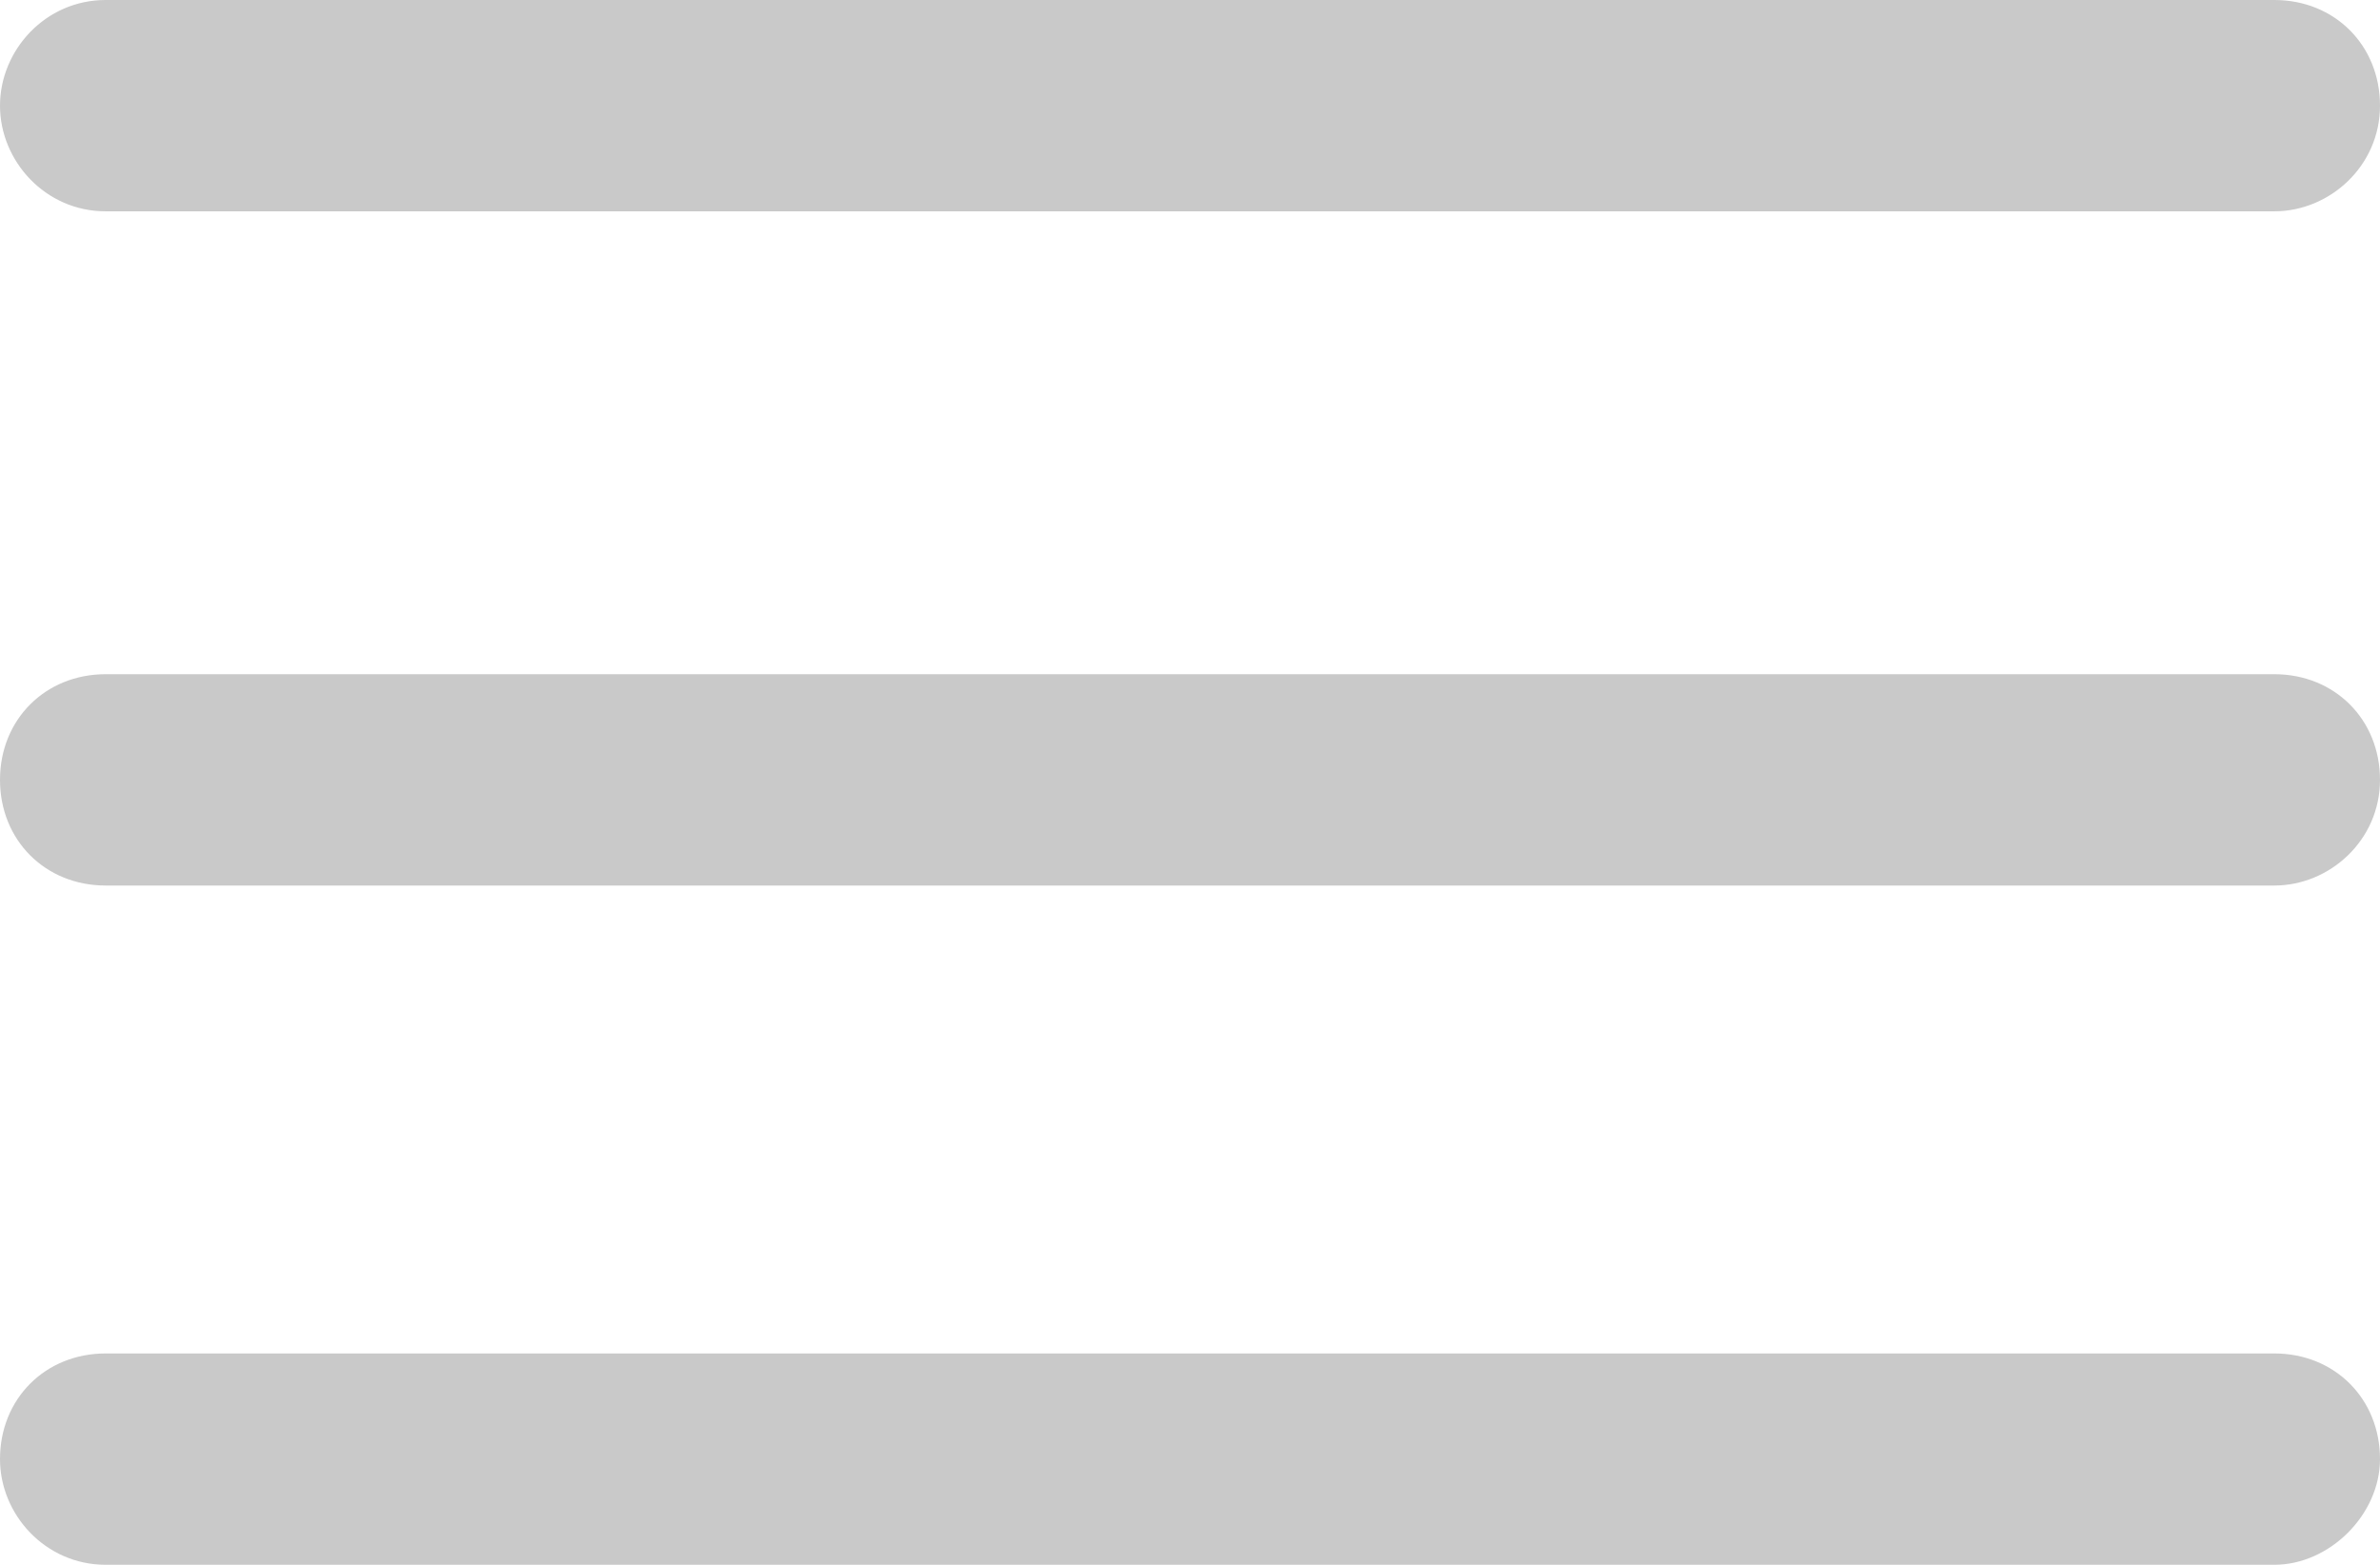
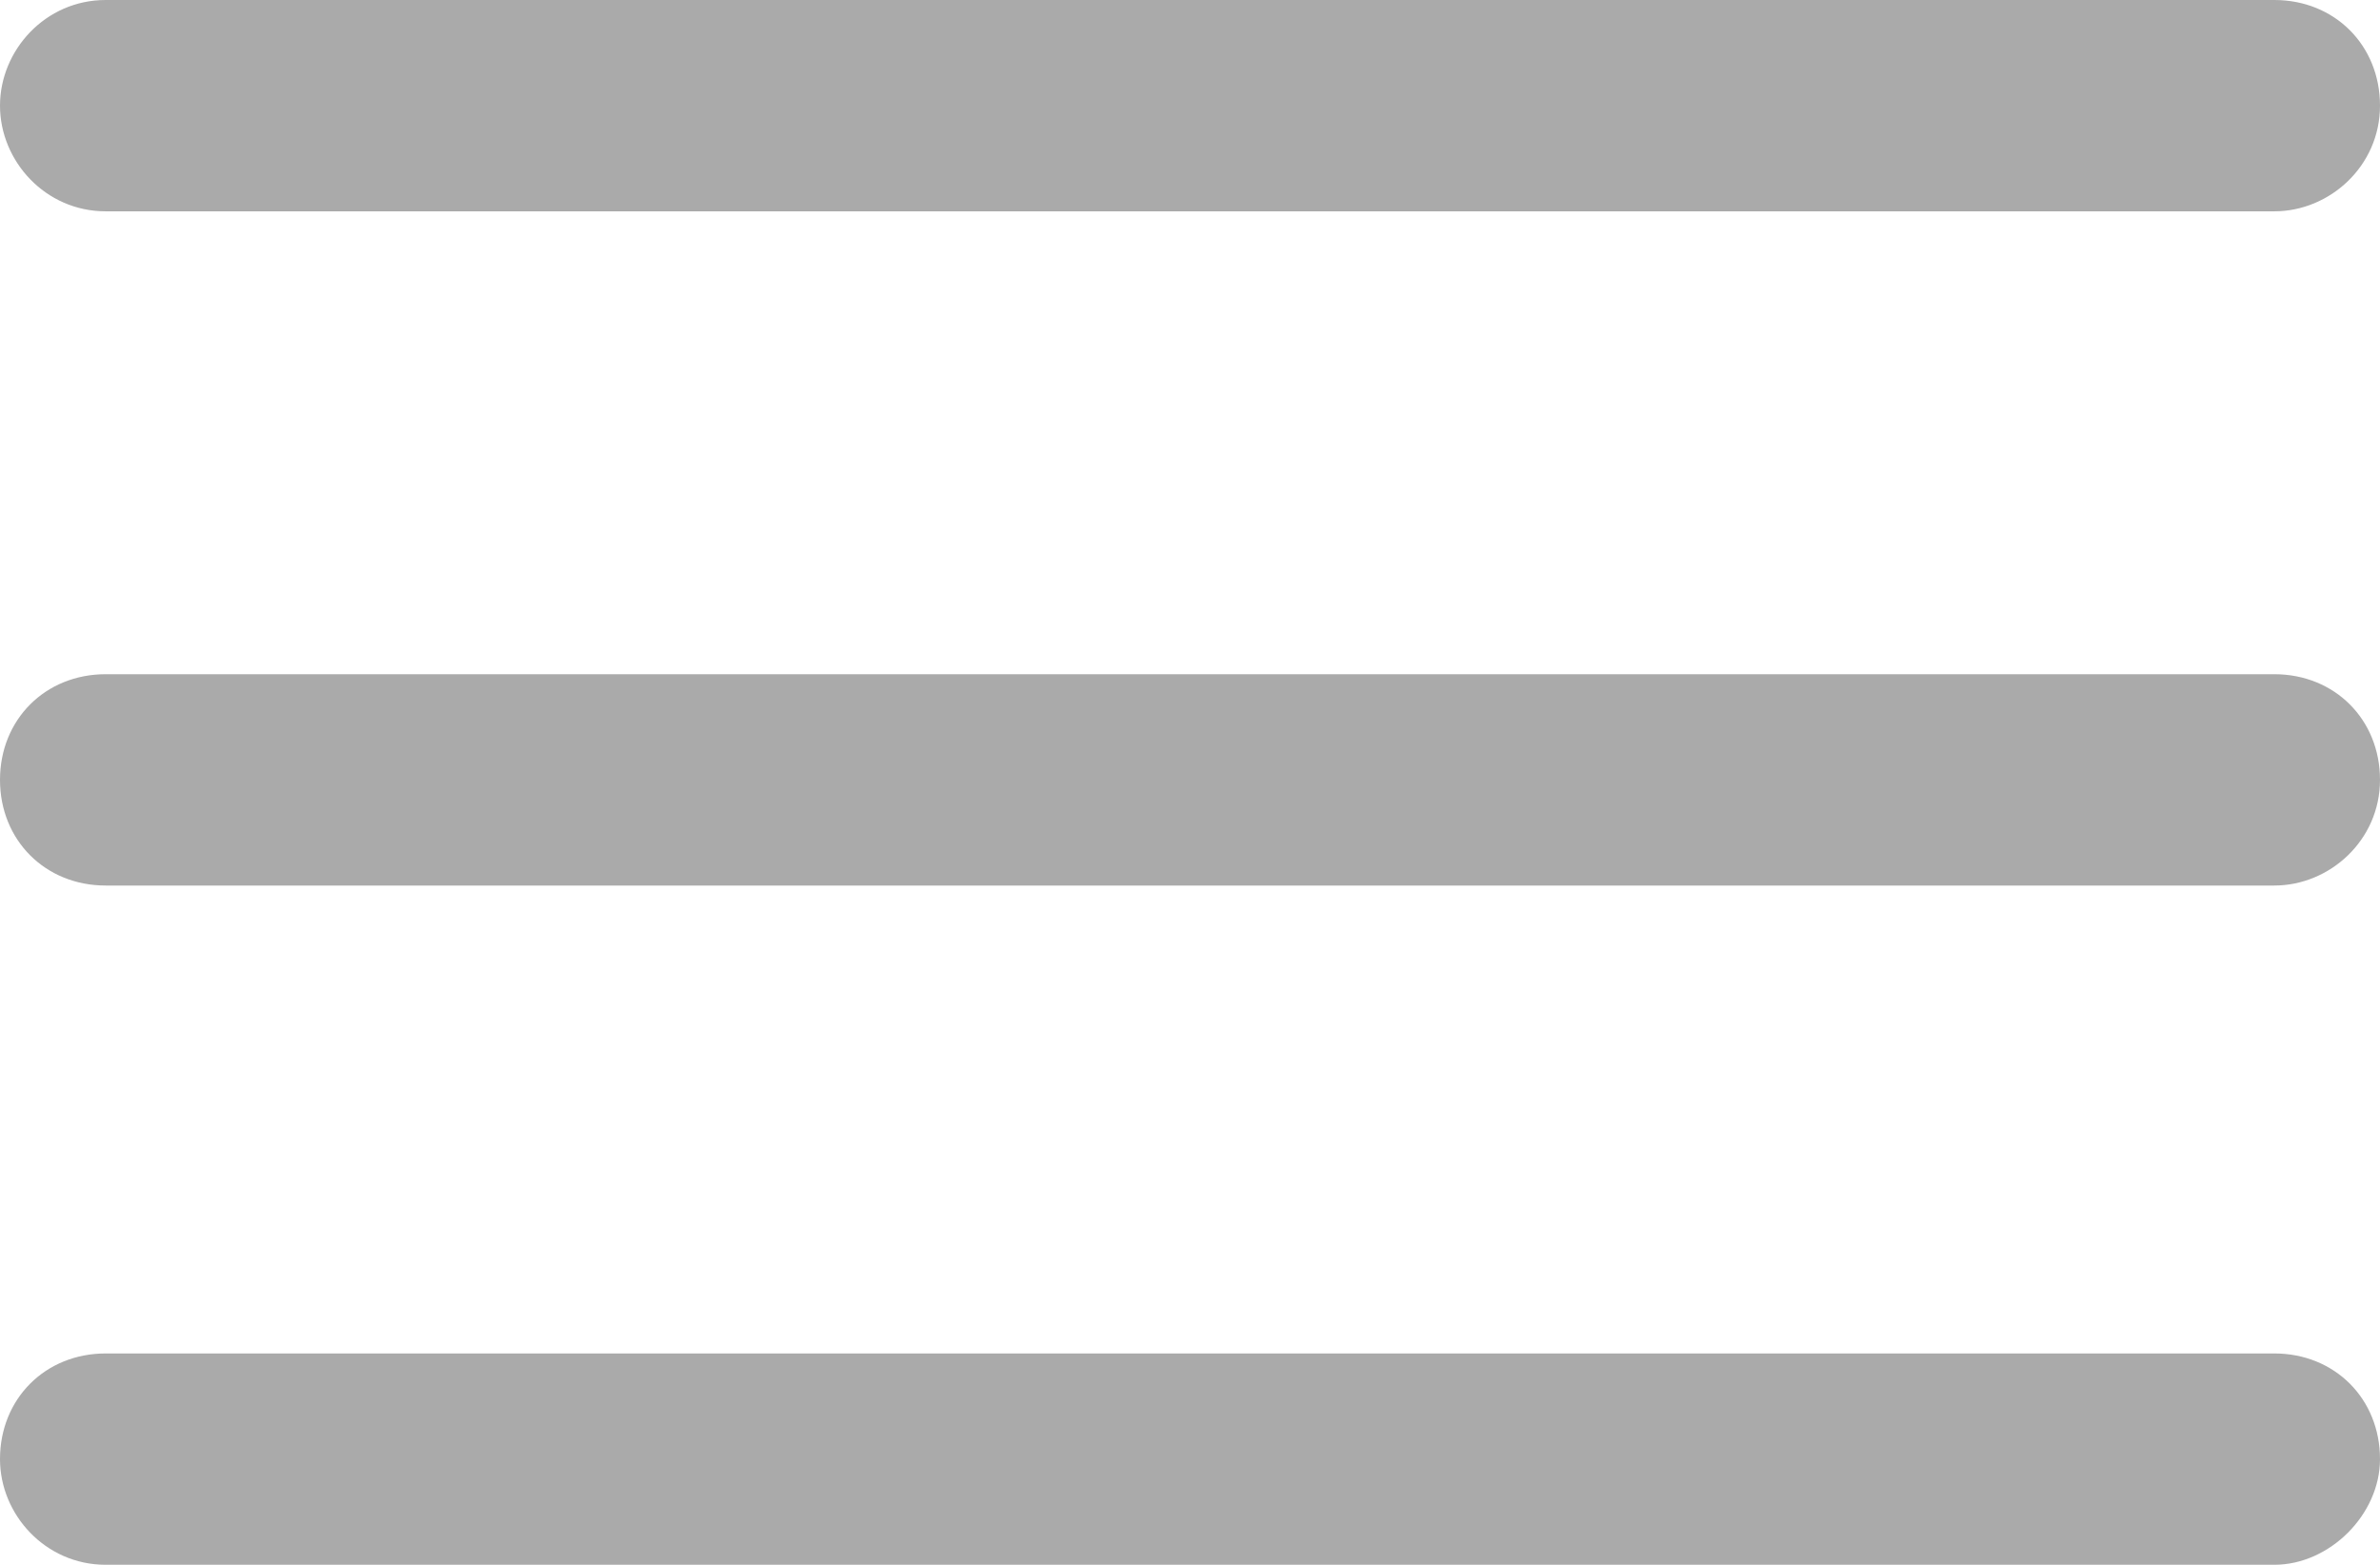
<svg xmlns="http://www.w3.org/2000/svg" version="1.1" id="Layer_1" x="0px" y="0px" viewBox="0 0 47.3 31.1" enable-background="new 0 0 47.3 31.1" xml:space="preserve">
  <g>
-     <path fill="#C9C9C9" d="M45.2,4.2H2.1C0.9,4.2,0,3.2,0,2.1S0.9,0,2.1,0h43.1c1.2,0,2.1,0.9,2.1,2.1S46.3,4.2,45.2,4.2z" />
+     <path fill="#AAAAAA" d="M45.2,4.2H2.1C0.9,4.2,0,3.2,0,2.1S0.9,0,2.1,0h43.1c1.2,0,2.1,0.9,2.1,2.1S46.3,4.2,45.2,4.2z" />
  </g>
  <g>
-     <path fill="#C9C9C9" d="M45.2,17.6H2.1c-1.2,0-2.1-0.9-2.1-2.1s0.9-2.1,2.1-2.1h43.1c1.2,0,2.1,0.9,2.1,2.1S46.3,17.6,45.2,17.6z" />
+     <path fill="#AAAAAA" d="M45.2,17.6H2.1c-1.2,0-2.1-0.9-2.1-2.1s0.9-2.1,2.1-2.1h43.1c1.2,0,2.1,0.9,2.1,2.1S46.3,17.6,45.2,17.6z" />
  </g>
  <g>
-     <path fill="#C9C9C9" d="M45.2,31.1H2.1C0.9,31.1,0,30.1,0,29c0-1.2,0.9-2.1,2.1-2.1h43.1c1.2,0,2.1,0.9,2.1,2.1   C47.3,30.1,46.3,31.1,45.2,31.1z" />
+     <path fill="#AAAAAA" d="M45.2,31.1H2.1C0.9,31.1,0,30.1,0,29c0-1.2,0.9-2.1,2.1-2.1h43.1c1.2,0,2.1,0.9,2.1,2.1   C47.3,30.1,46.3,31.1,45.2,31.1z" />
  </g>
</svg>
